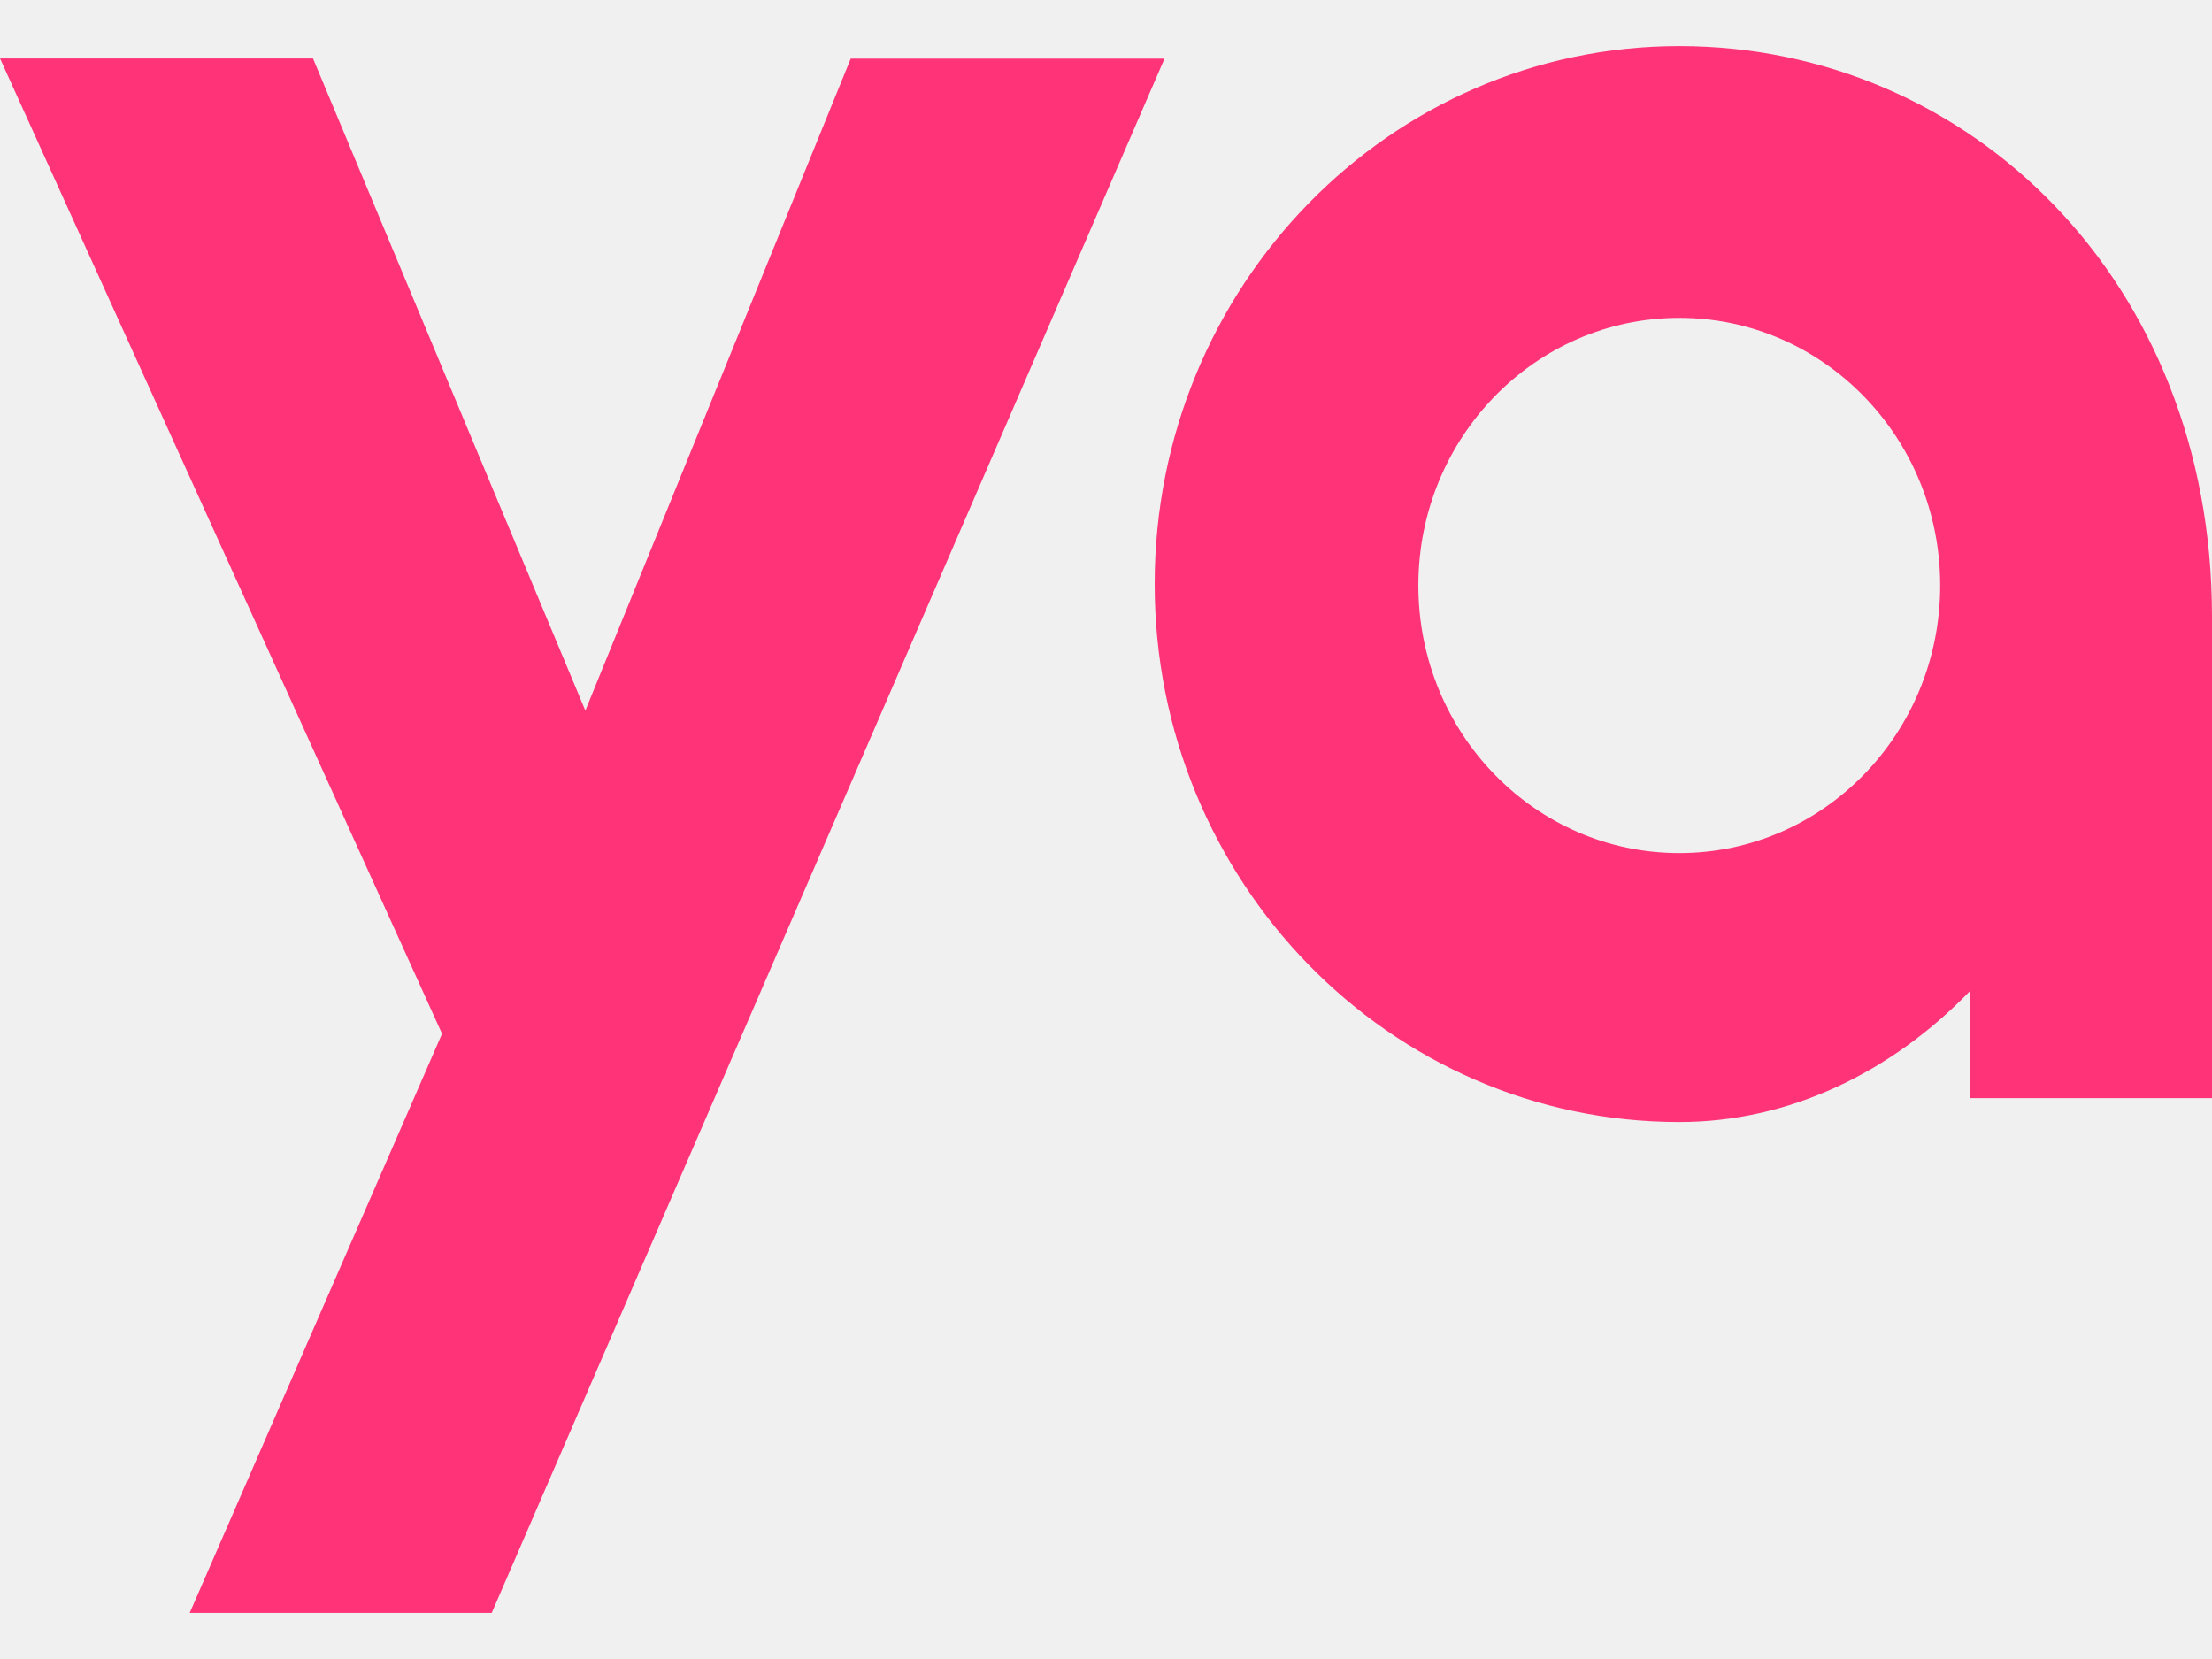
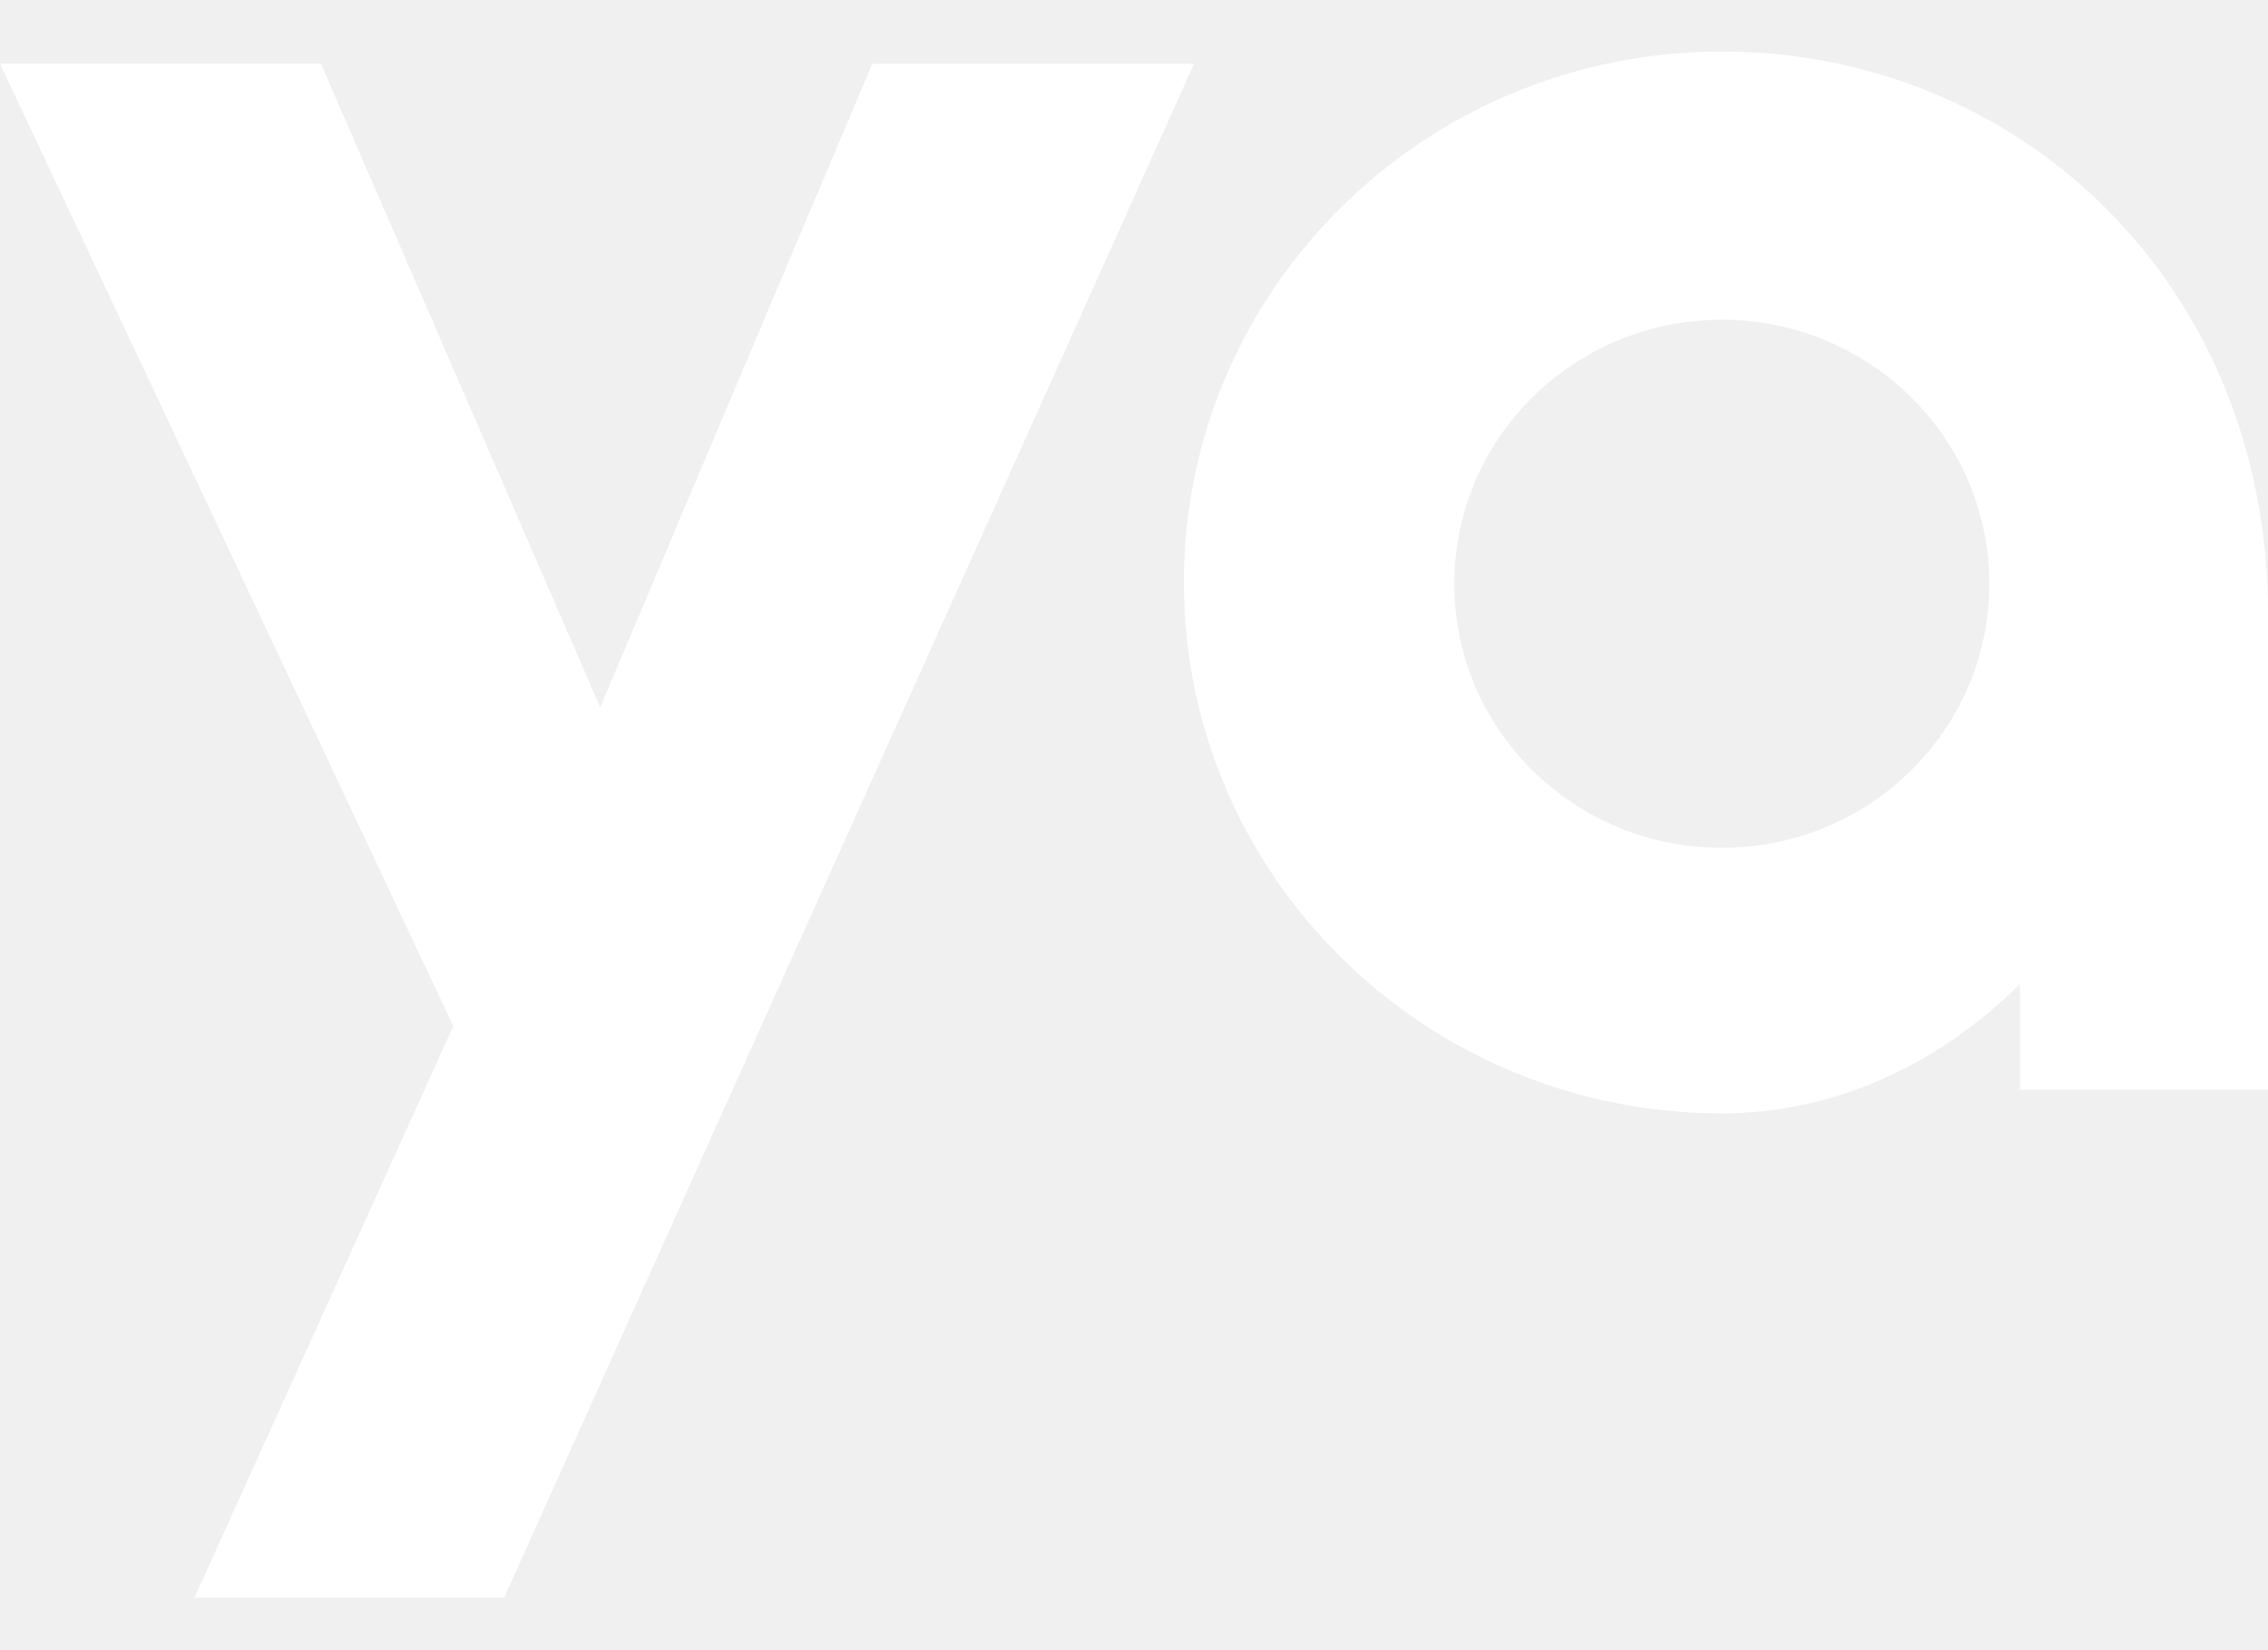
- <svg xmlns="http://www.w3.org/2000/svg" width="24" height="18" viewBox="0 0 24 18" fill="none">
-   <g clip-path="url(#clip0_125_453)">
-     <path d="M9.23 0.636L6.351 7.71L3.396 0.634H0L4.796 11.216L2.058 17.5H5.335L12.635 0.636H9.23ZM24 6.688V11.915H21.376V10.751C20.52 11.637 19.413 12.174 18.22 12.174C15.077 12.174 12.528 9.561 12.528 6.337C12.528 3.113 15.077 0.5 18.22 0.5C21.364 0.5 24 3.046 24 6.688ZM21.051 6.352C21.051 4.749 19.784 3.449 18.22 3.449C16.657 3.449 15.389 4.749 15.389 6.352C15.389 7.956 16.657 9.256 18.22 9.256C19.784 9.256 21.051 7.956 21.051 6.352Z" fill="#FF3478" />
-   </g>
-   <defs>
-     <clipPath id="clip0_125_453">
-       <rect width="24" height="17" fill="white" transform="translate(0 0.5)" />
-     </clipPath>
-   </defs>
+ <svg xmlns="http://www.w3.org/2000/svg" width="22" height="16" viewBox="0 0 22 16" fill="none">
+   <path d="M8.461 0.62L5.822 6.862L3.113 0.618H0L4.397 9.955L1.886 15.5H4.89L11.582 0.62H8.461ZM22 5.96V10.572H19.594V9.545C18.81 10.327 17.796 10.801 16.702 10.801C13.82 10.801 11.484 8.495 11.484 5.65C11.484 2.806 13.82 0.5 16.702 0.5C19.583 0.5 22 2.747 22 5.96ZM19.297 5.664C19.297 4.249 18.135 3.102 16.702 3.102C15.268 3.102 14.107 4.249 14.107 5.664C14.107 7.079 15.268 8.225 16.702 8.225C18.135 8.225 19.297 7.079 19.297 5.664Z" fill="white" />
</svg>
